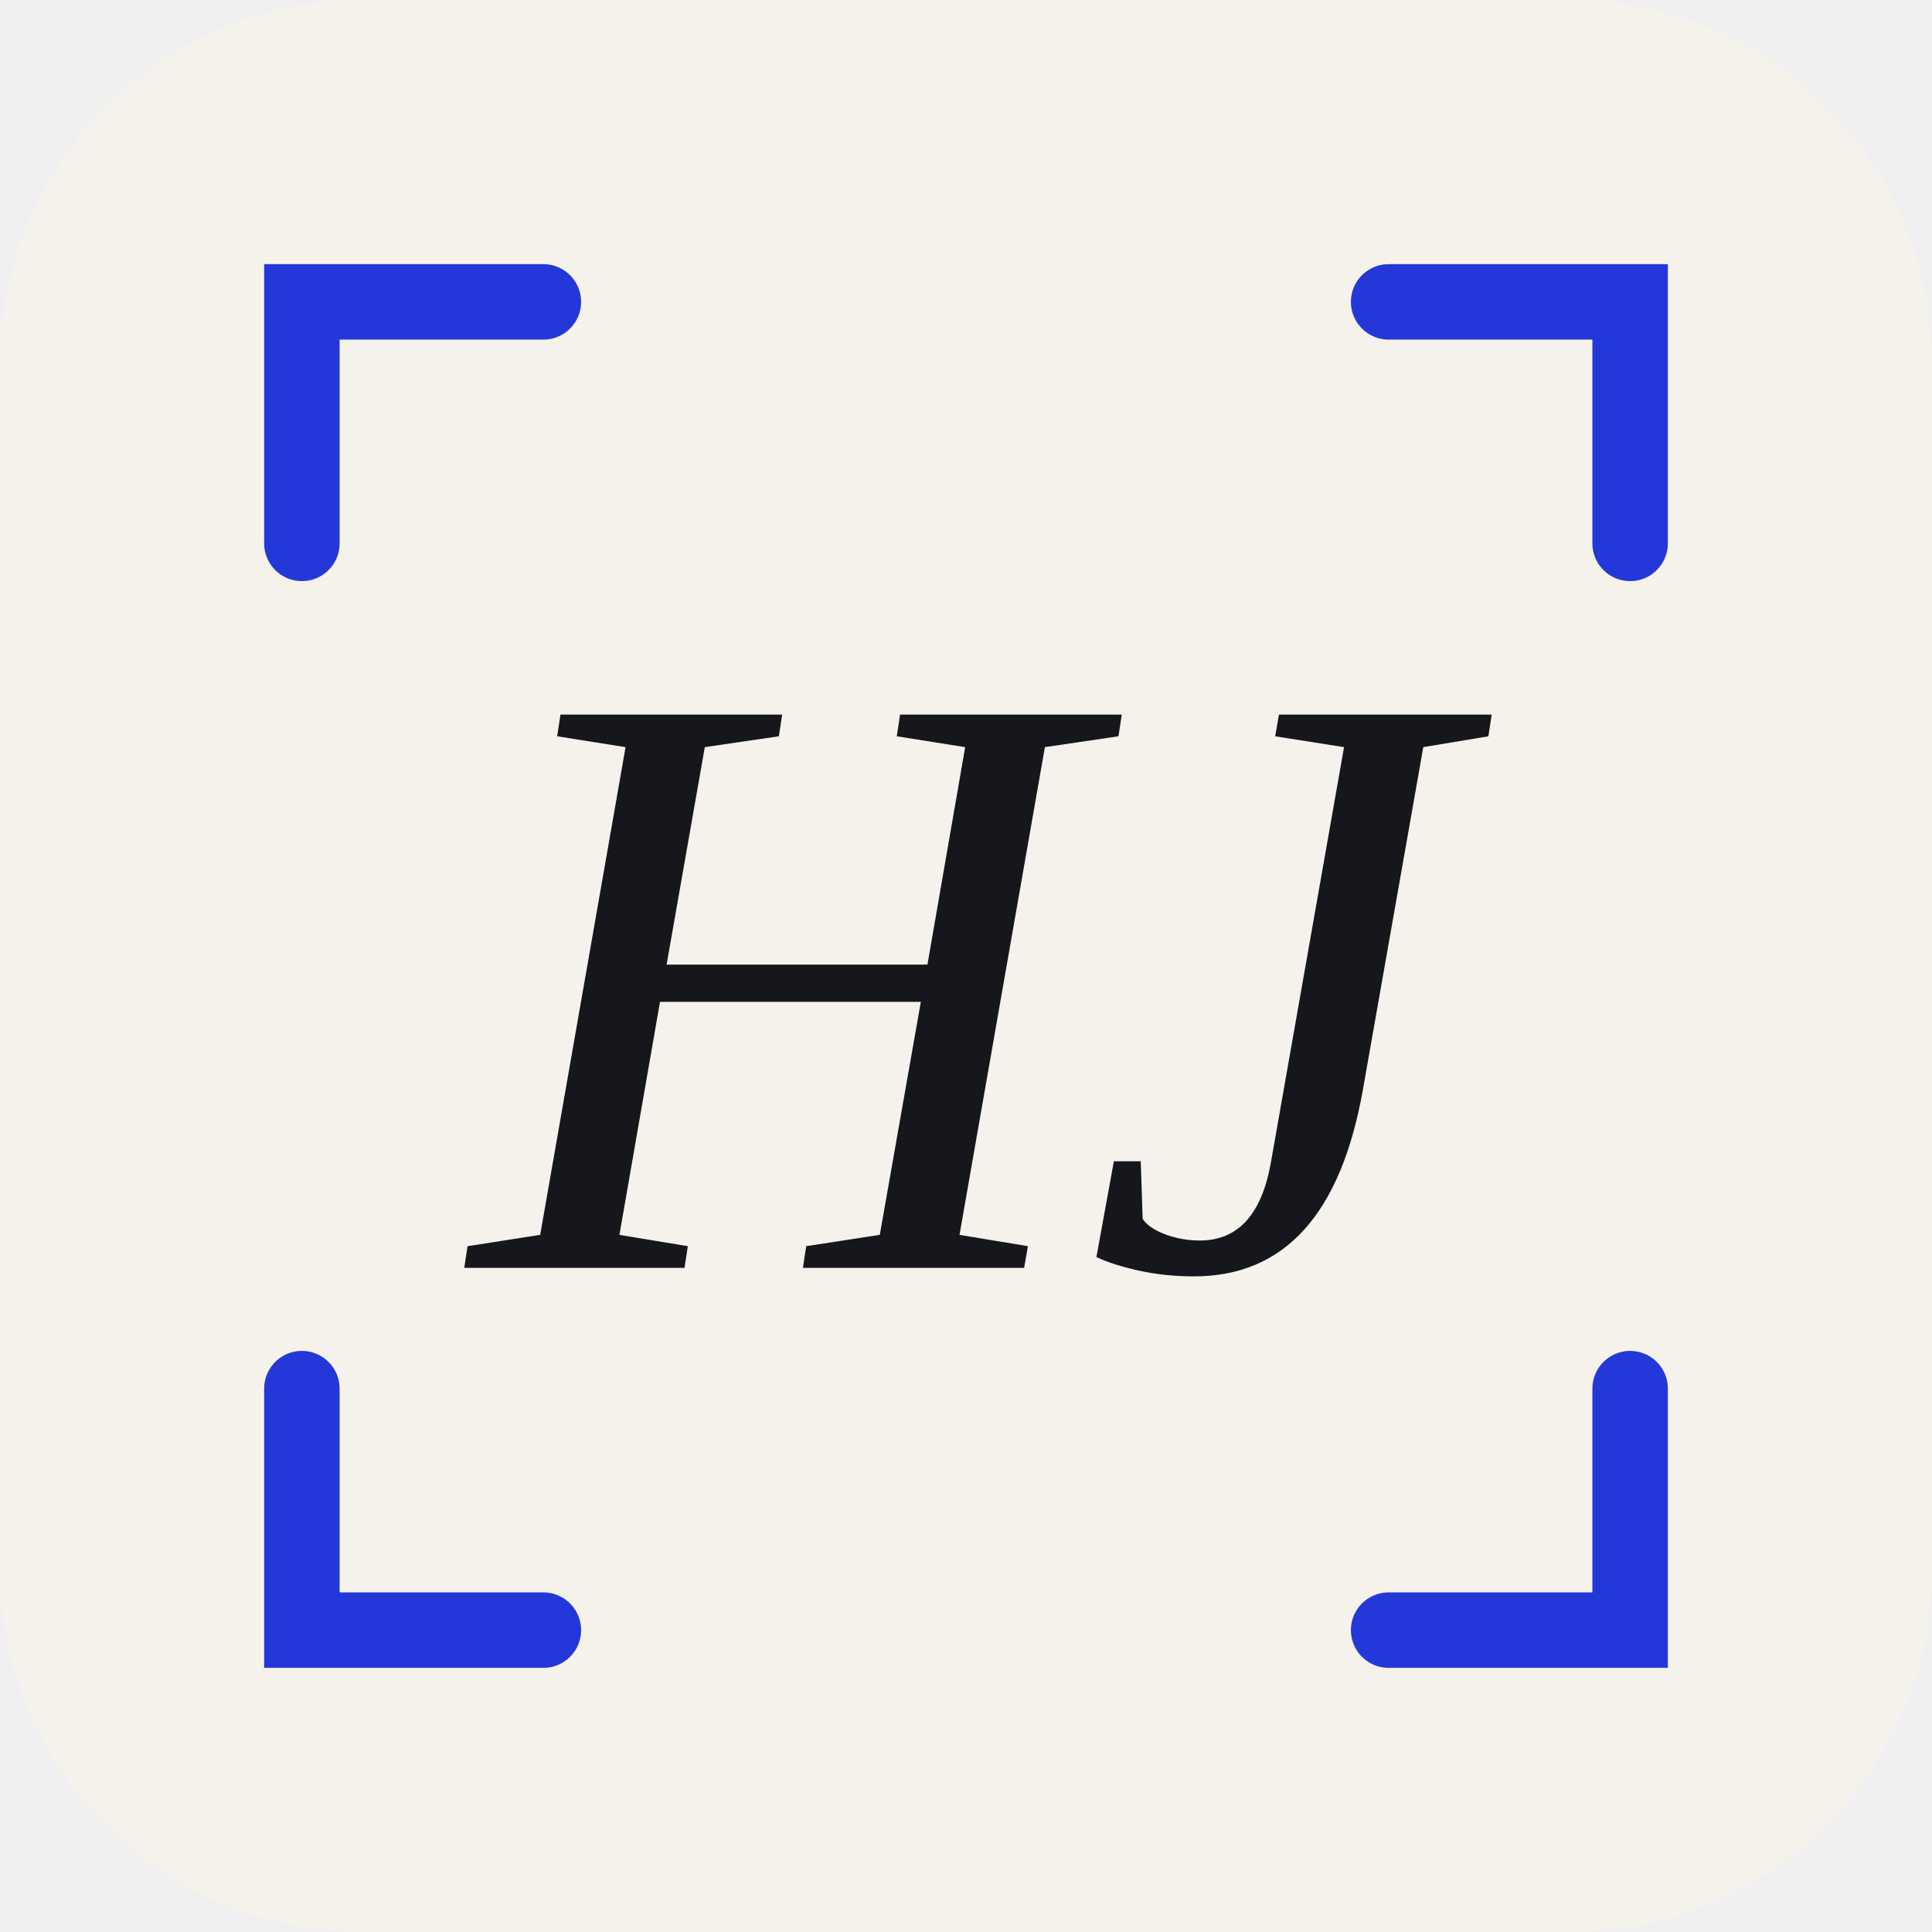
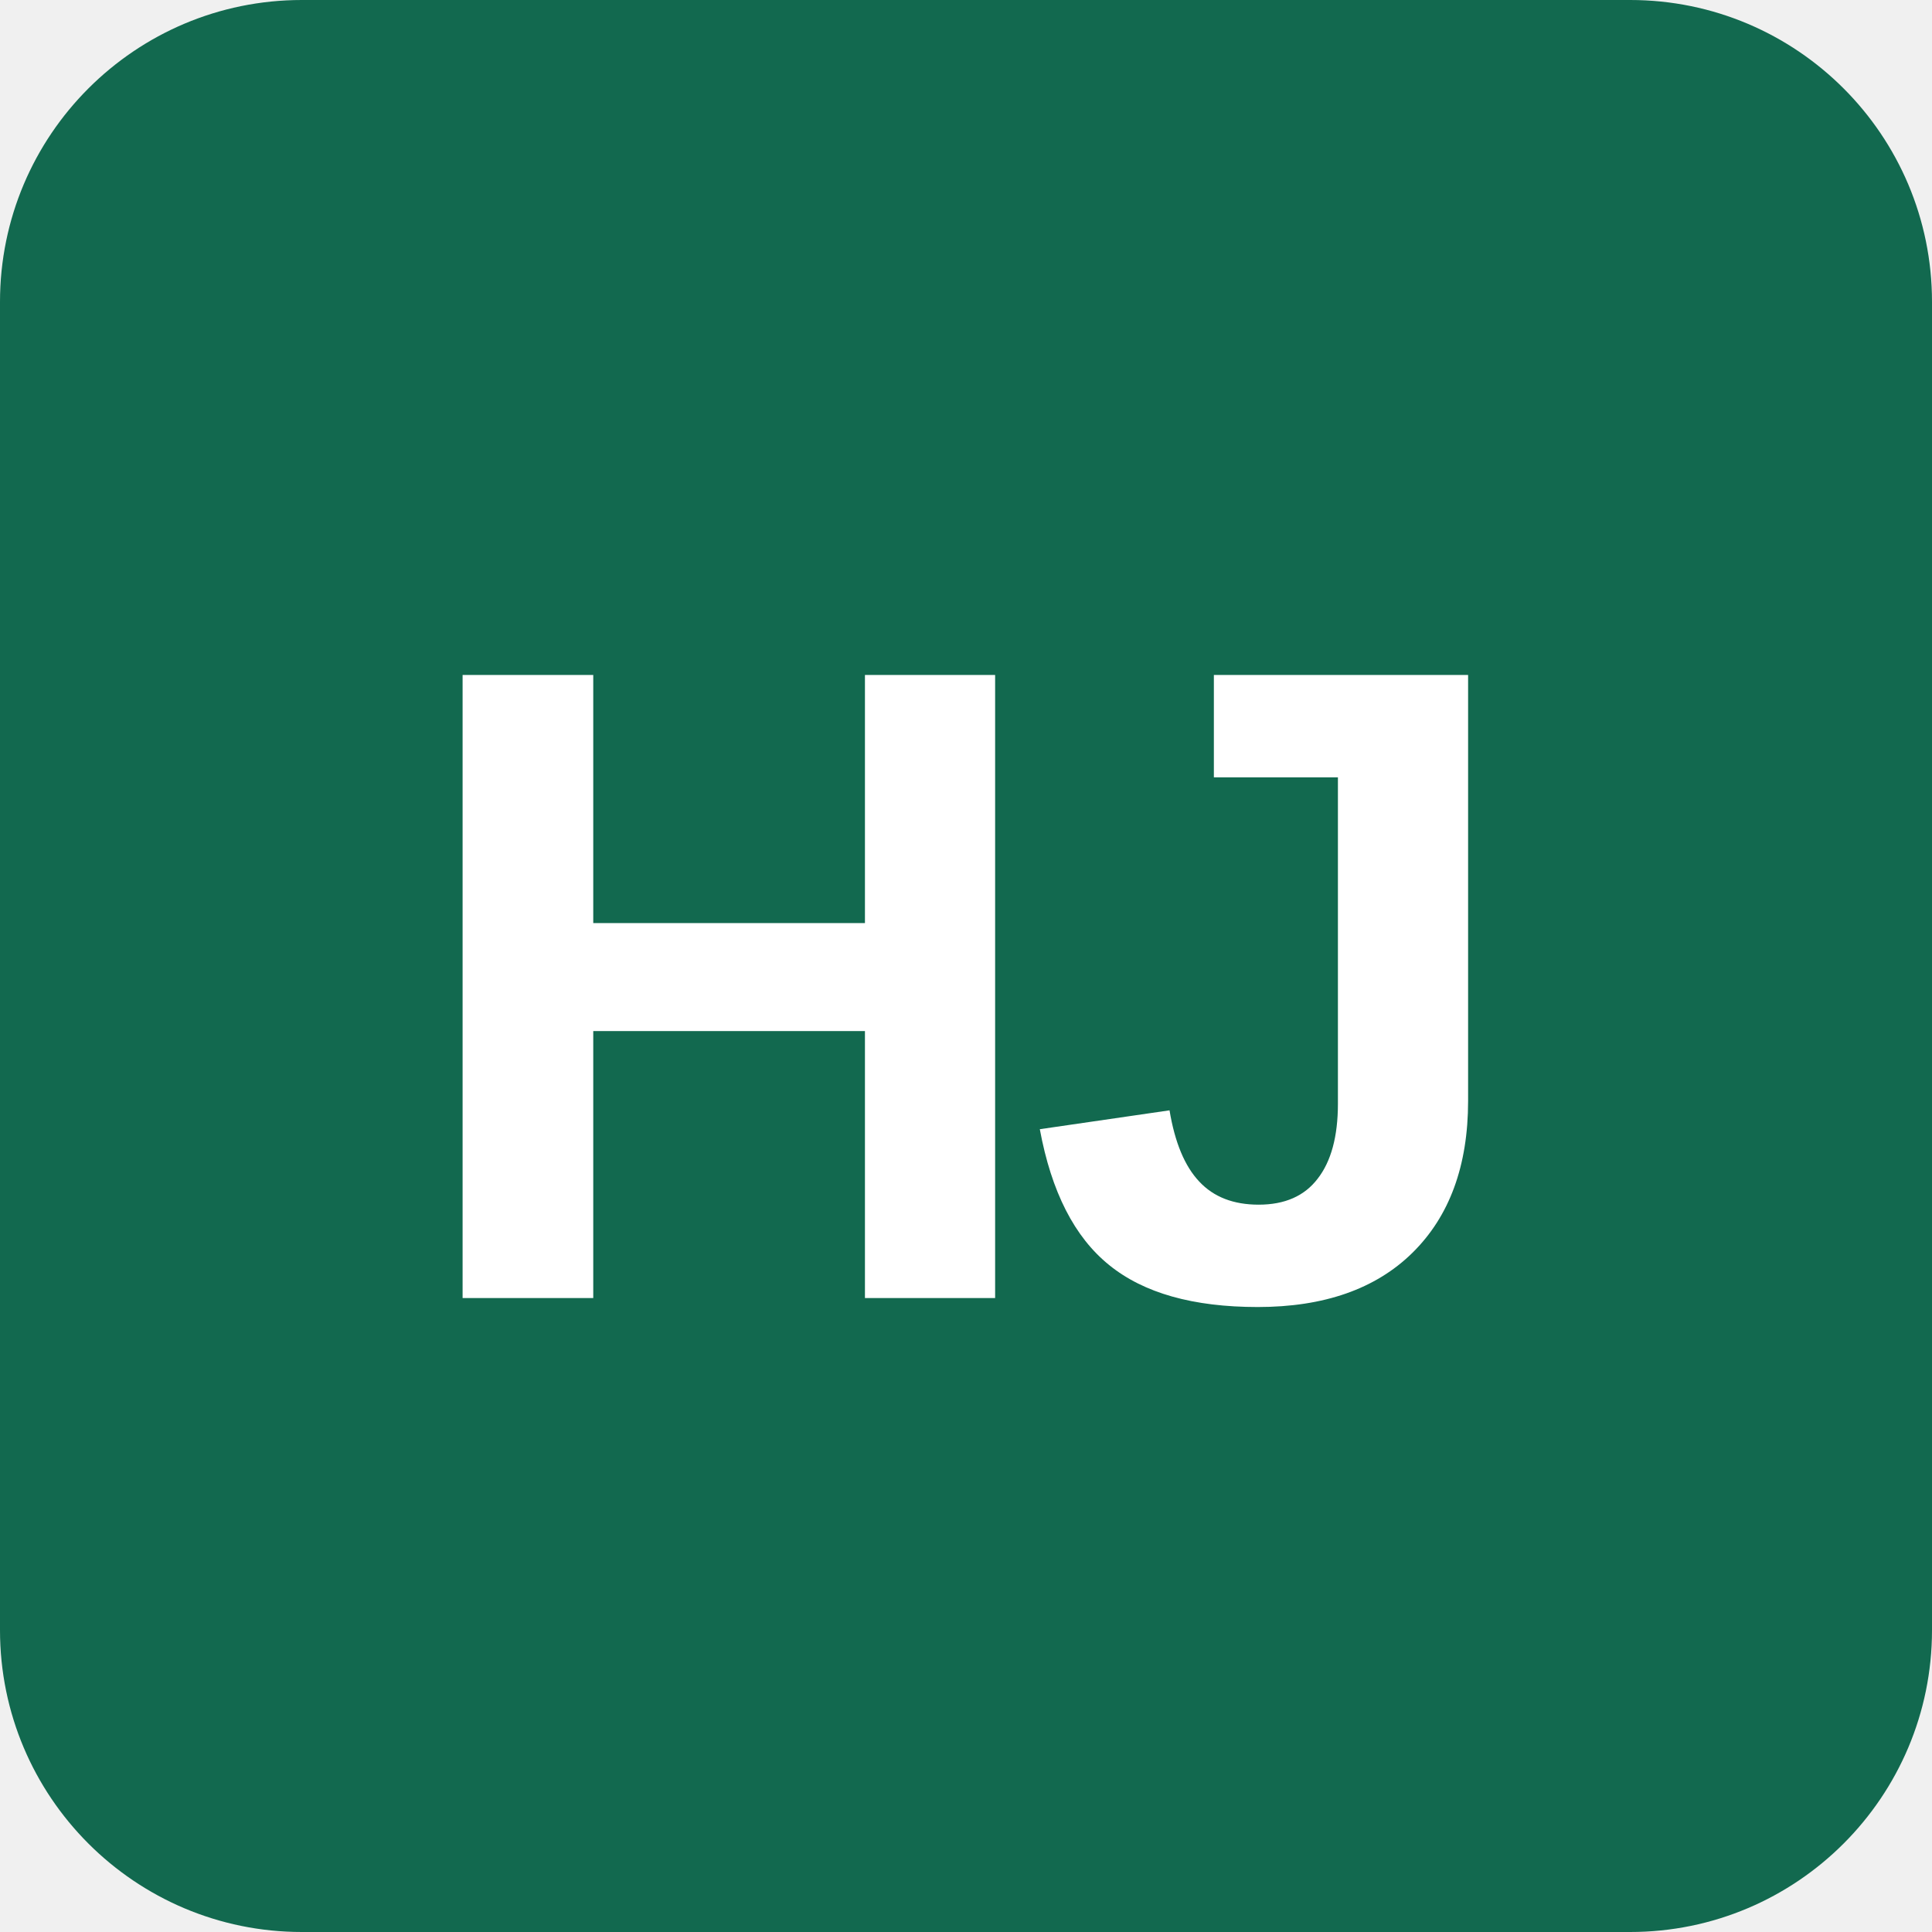
<svg xmlns="http://www.w3.org/2000/svg" viewBox="0 0 64 64">
-   <style>
-     .bg{fill:#f5f2ec}.fg{fill:#15171c}.ac{stroke:#2438d9}
-     @media (prefers-color-scheme:dark){.bg{fill:#0f1116}.fg{fill:#ece8e0}.ac{stroke:#8f9bff}}
-   </style>
-   <rect class="bg" width="64" height="64" rx="12" />
-   <path class="ac" d="M10 18v-8h8M46 10h8v8M54 46v8h-8M18 54h-8v-8" fill="none" stroke-width="2.5" stroke-linecap="round" />
-   <text x="32" y="42" text-anchor="middle" font-family="Georgia, 'Times New Roman', serif" font-style="italic" font-size="28" class="fg">HJ</text>
+   <rect width="64" height="64" rx="10" fill="#12694f" />
+   <text x="32" y="43" text-anchor="middle" font-family="'IBM Plex Sans', 'Segoe UI', Arial, sans-serif" font-weight="600" font-size="30" letter-spacing="-1" fill="#ffffff">HJ</text>
</svg>
